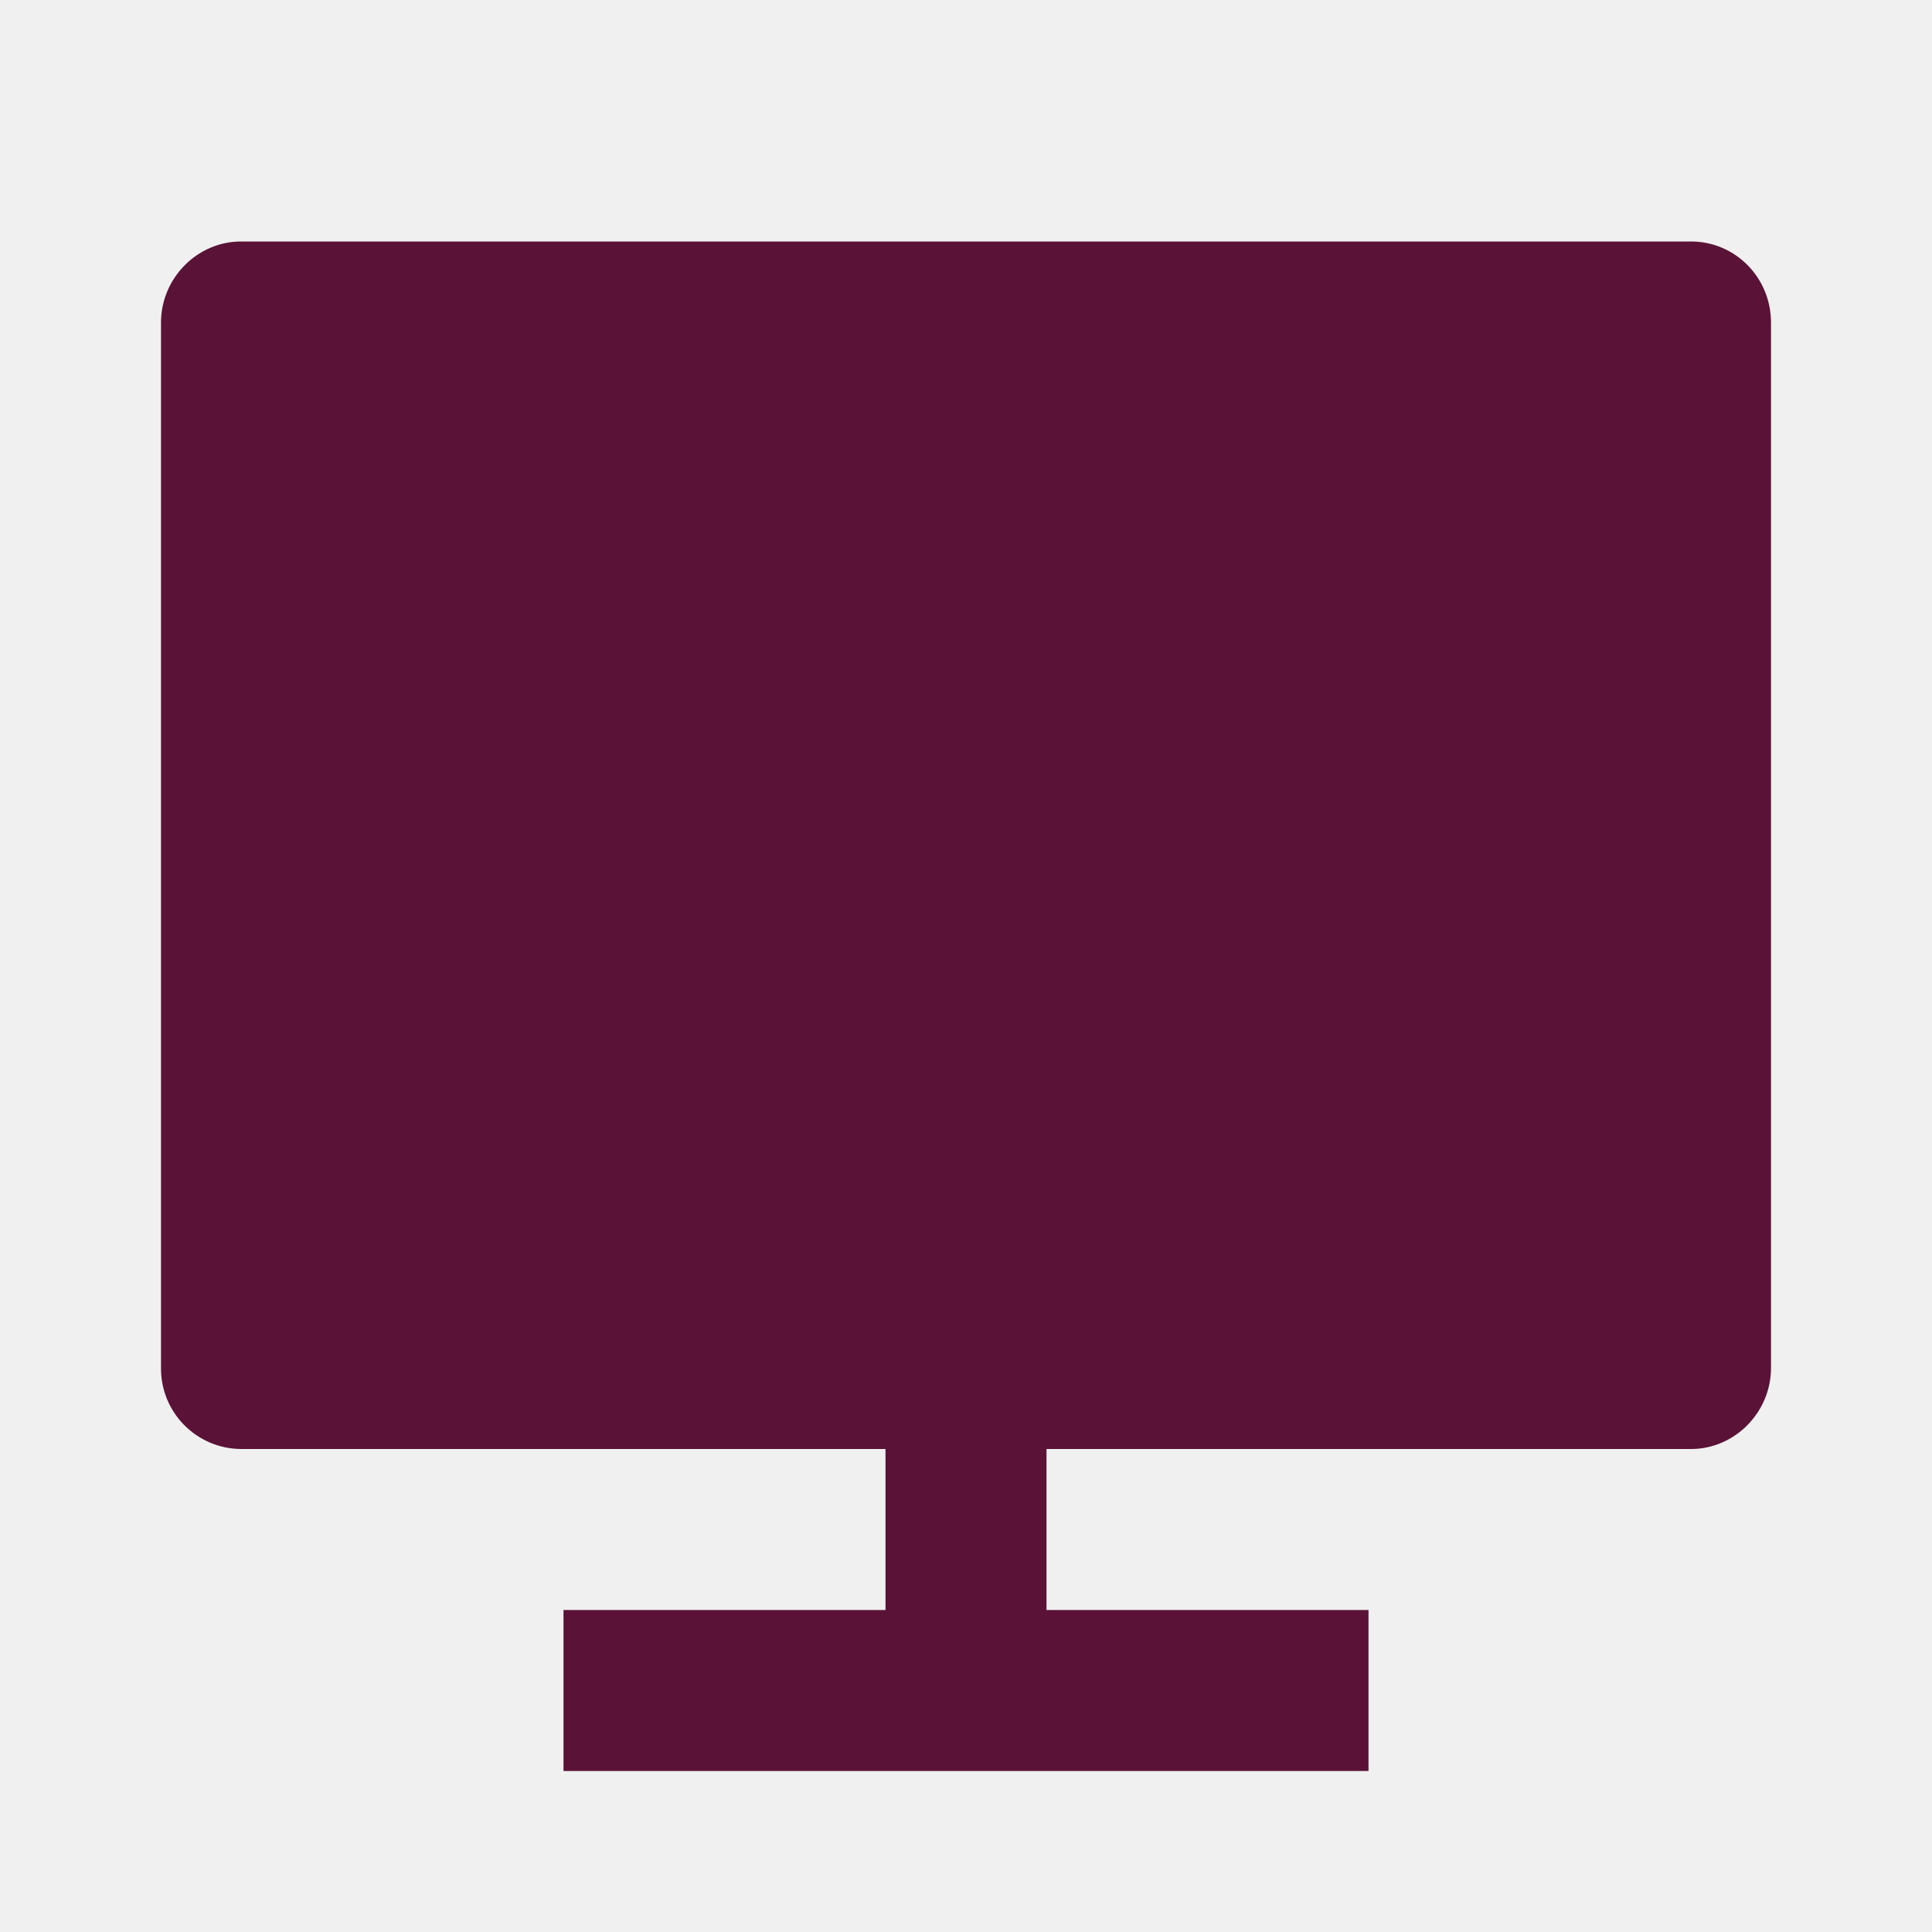
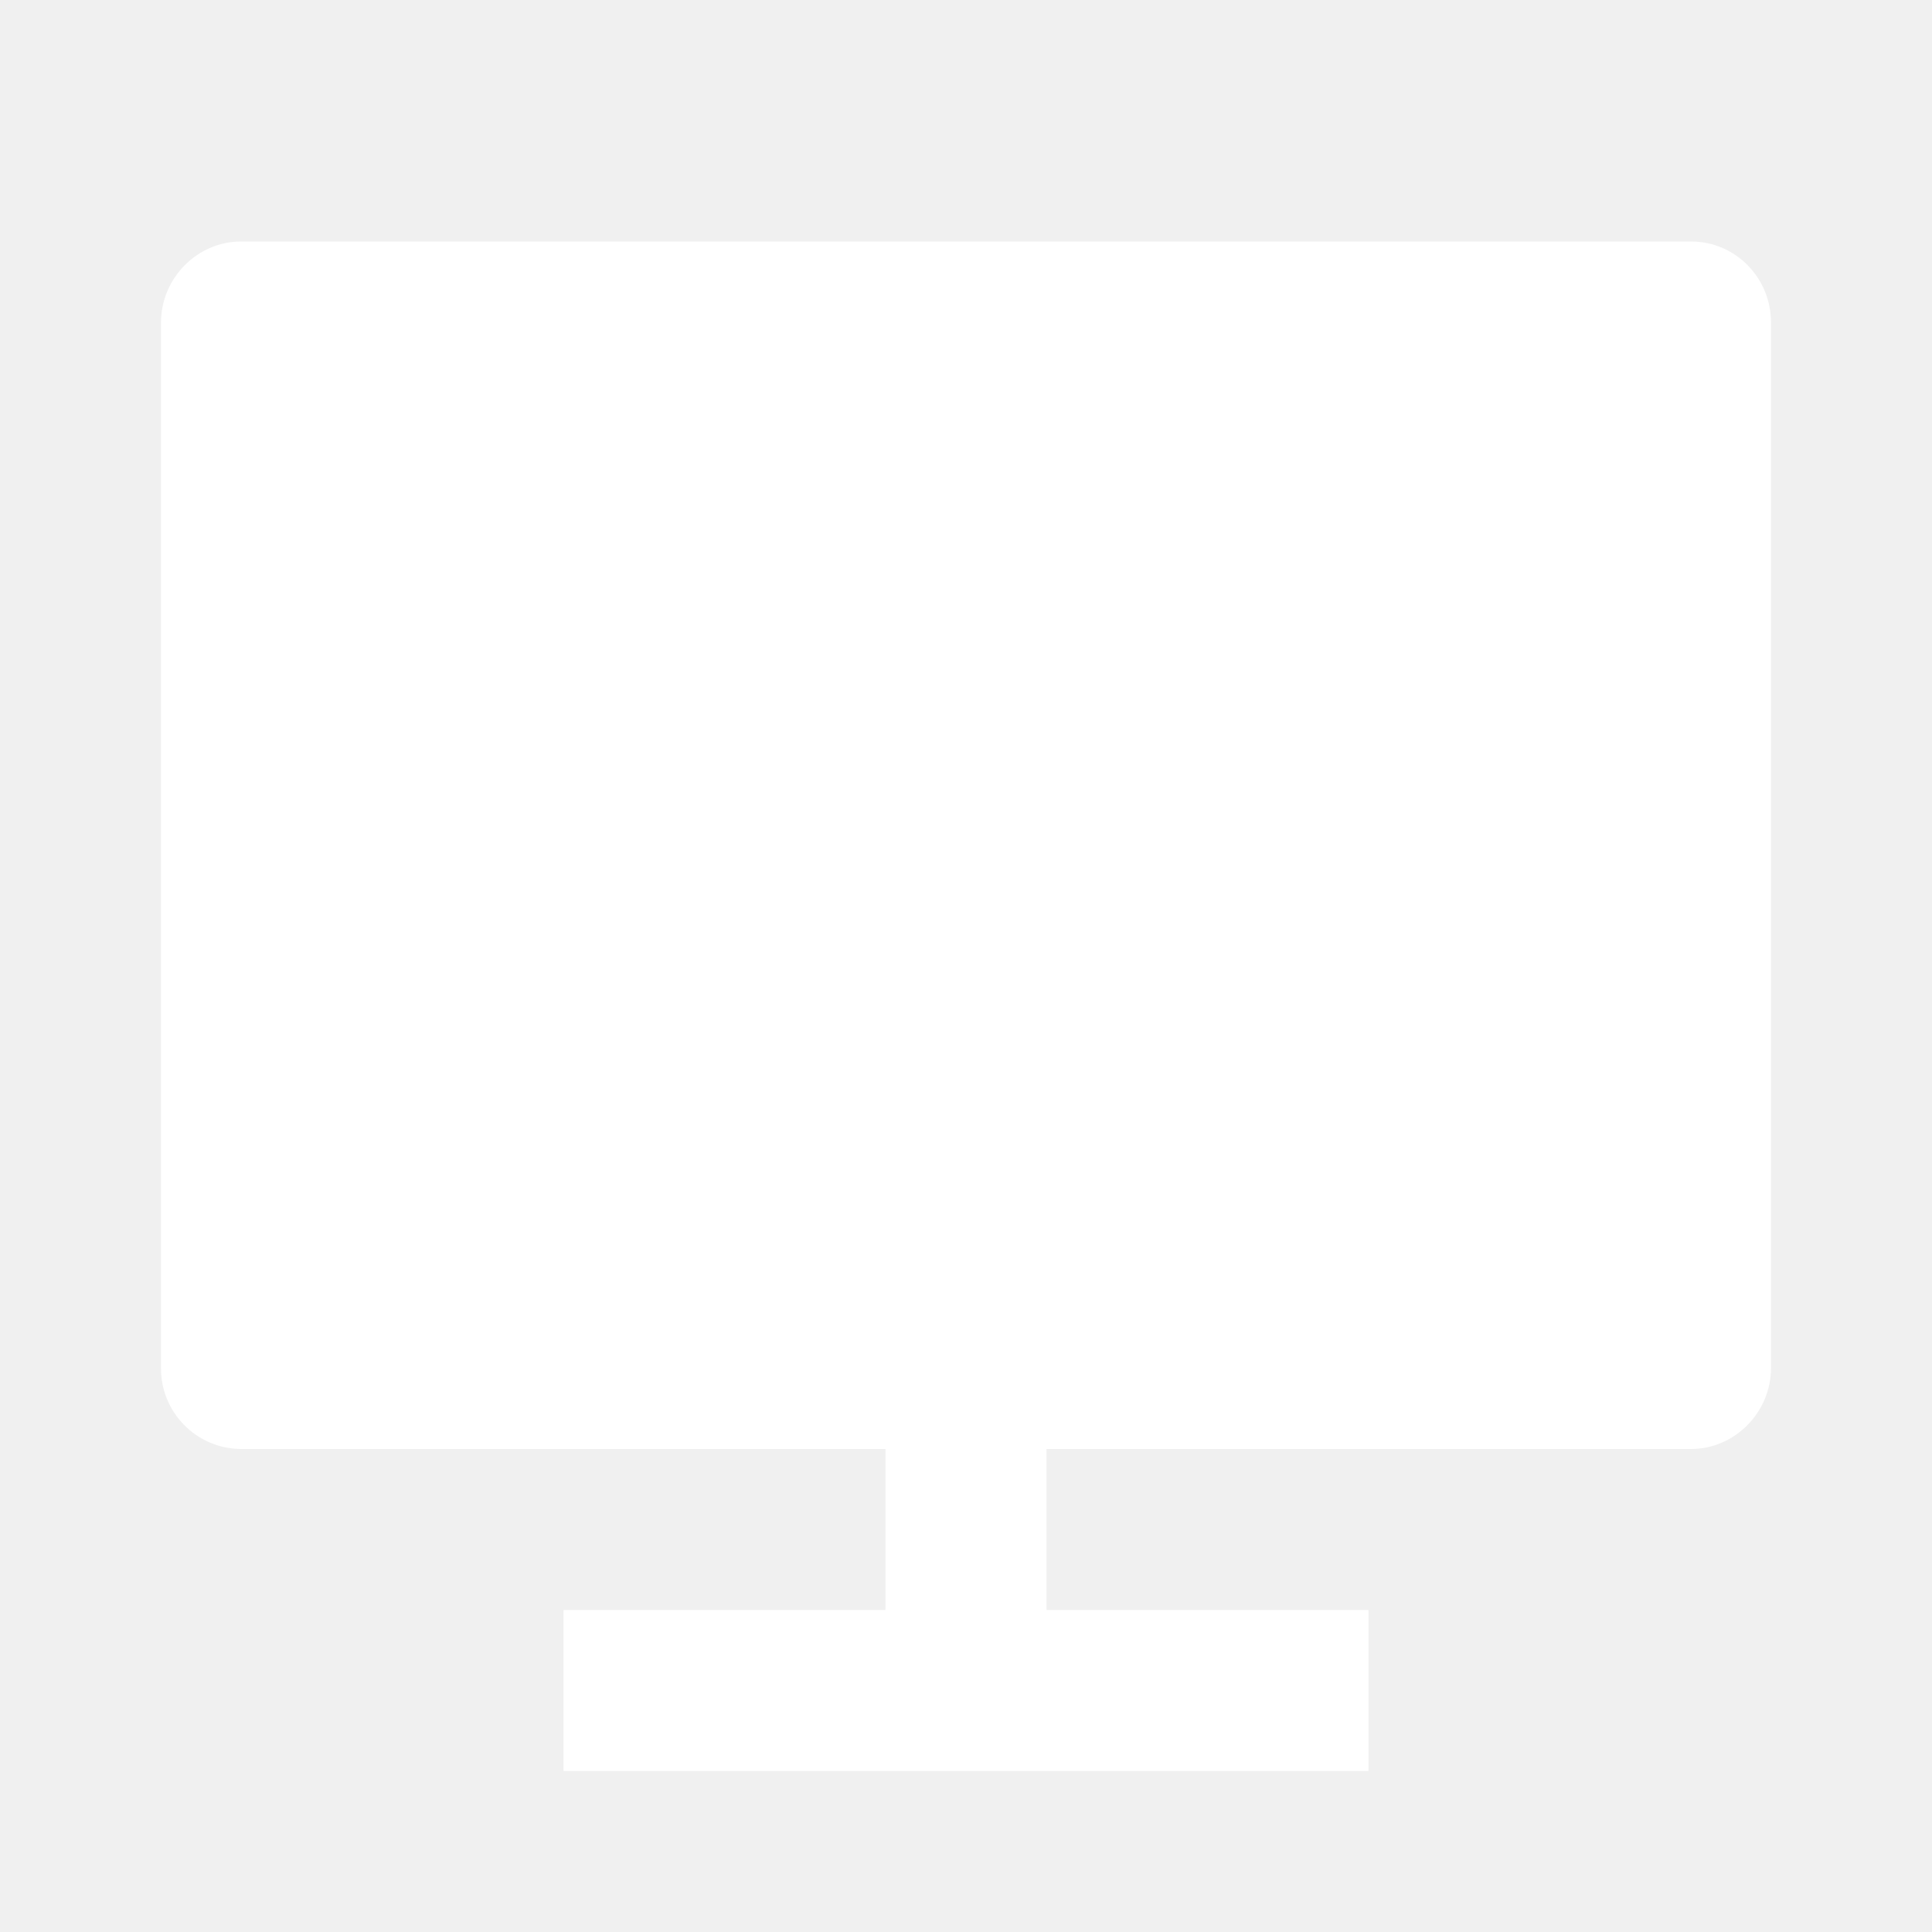
<svg xmlns="http://www.w3.org/2000/svg" width="128" height="128" viewBox="0 0 24 24">
-   <path fill="#5a1236" d="M13 18v2h4v2H7v-2h4v-2H2.992A1 1 0 0 1 2 16.992V4.008C2 3.451 2.455 3 2.992 3h18.016c.548 0 .992.449.992 1.007v12.985c0 .557-.455 1.008-.992 1.008z" />
+   <path fill="#ffffff" d="M13 18v2h4v2H7v-2h4v-2H2.992A1 1 0 0 1 2 16.992V4.008C2 3.451 2.455 3 2.992 3h18.016c.548 0 .992.449.992 1.007v12.985c0 .557-.455 1.008-.992 1.008z" />
</svg>
